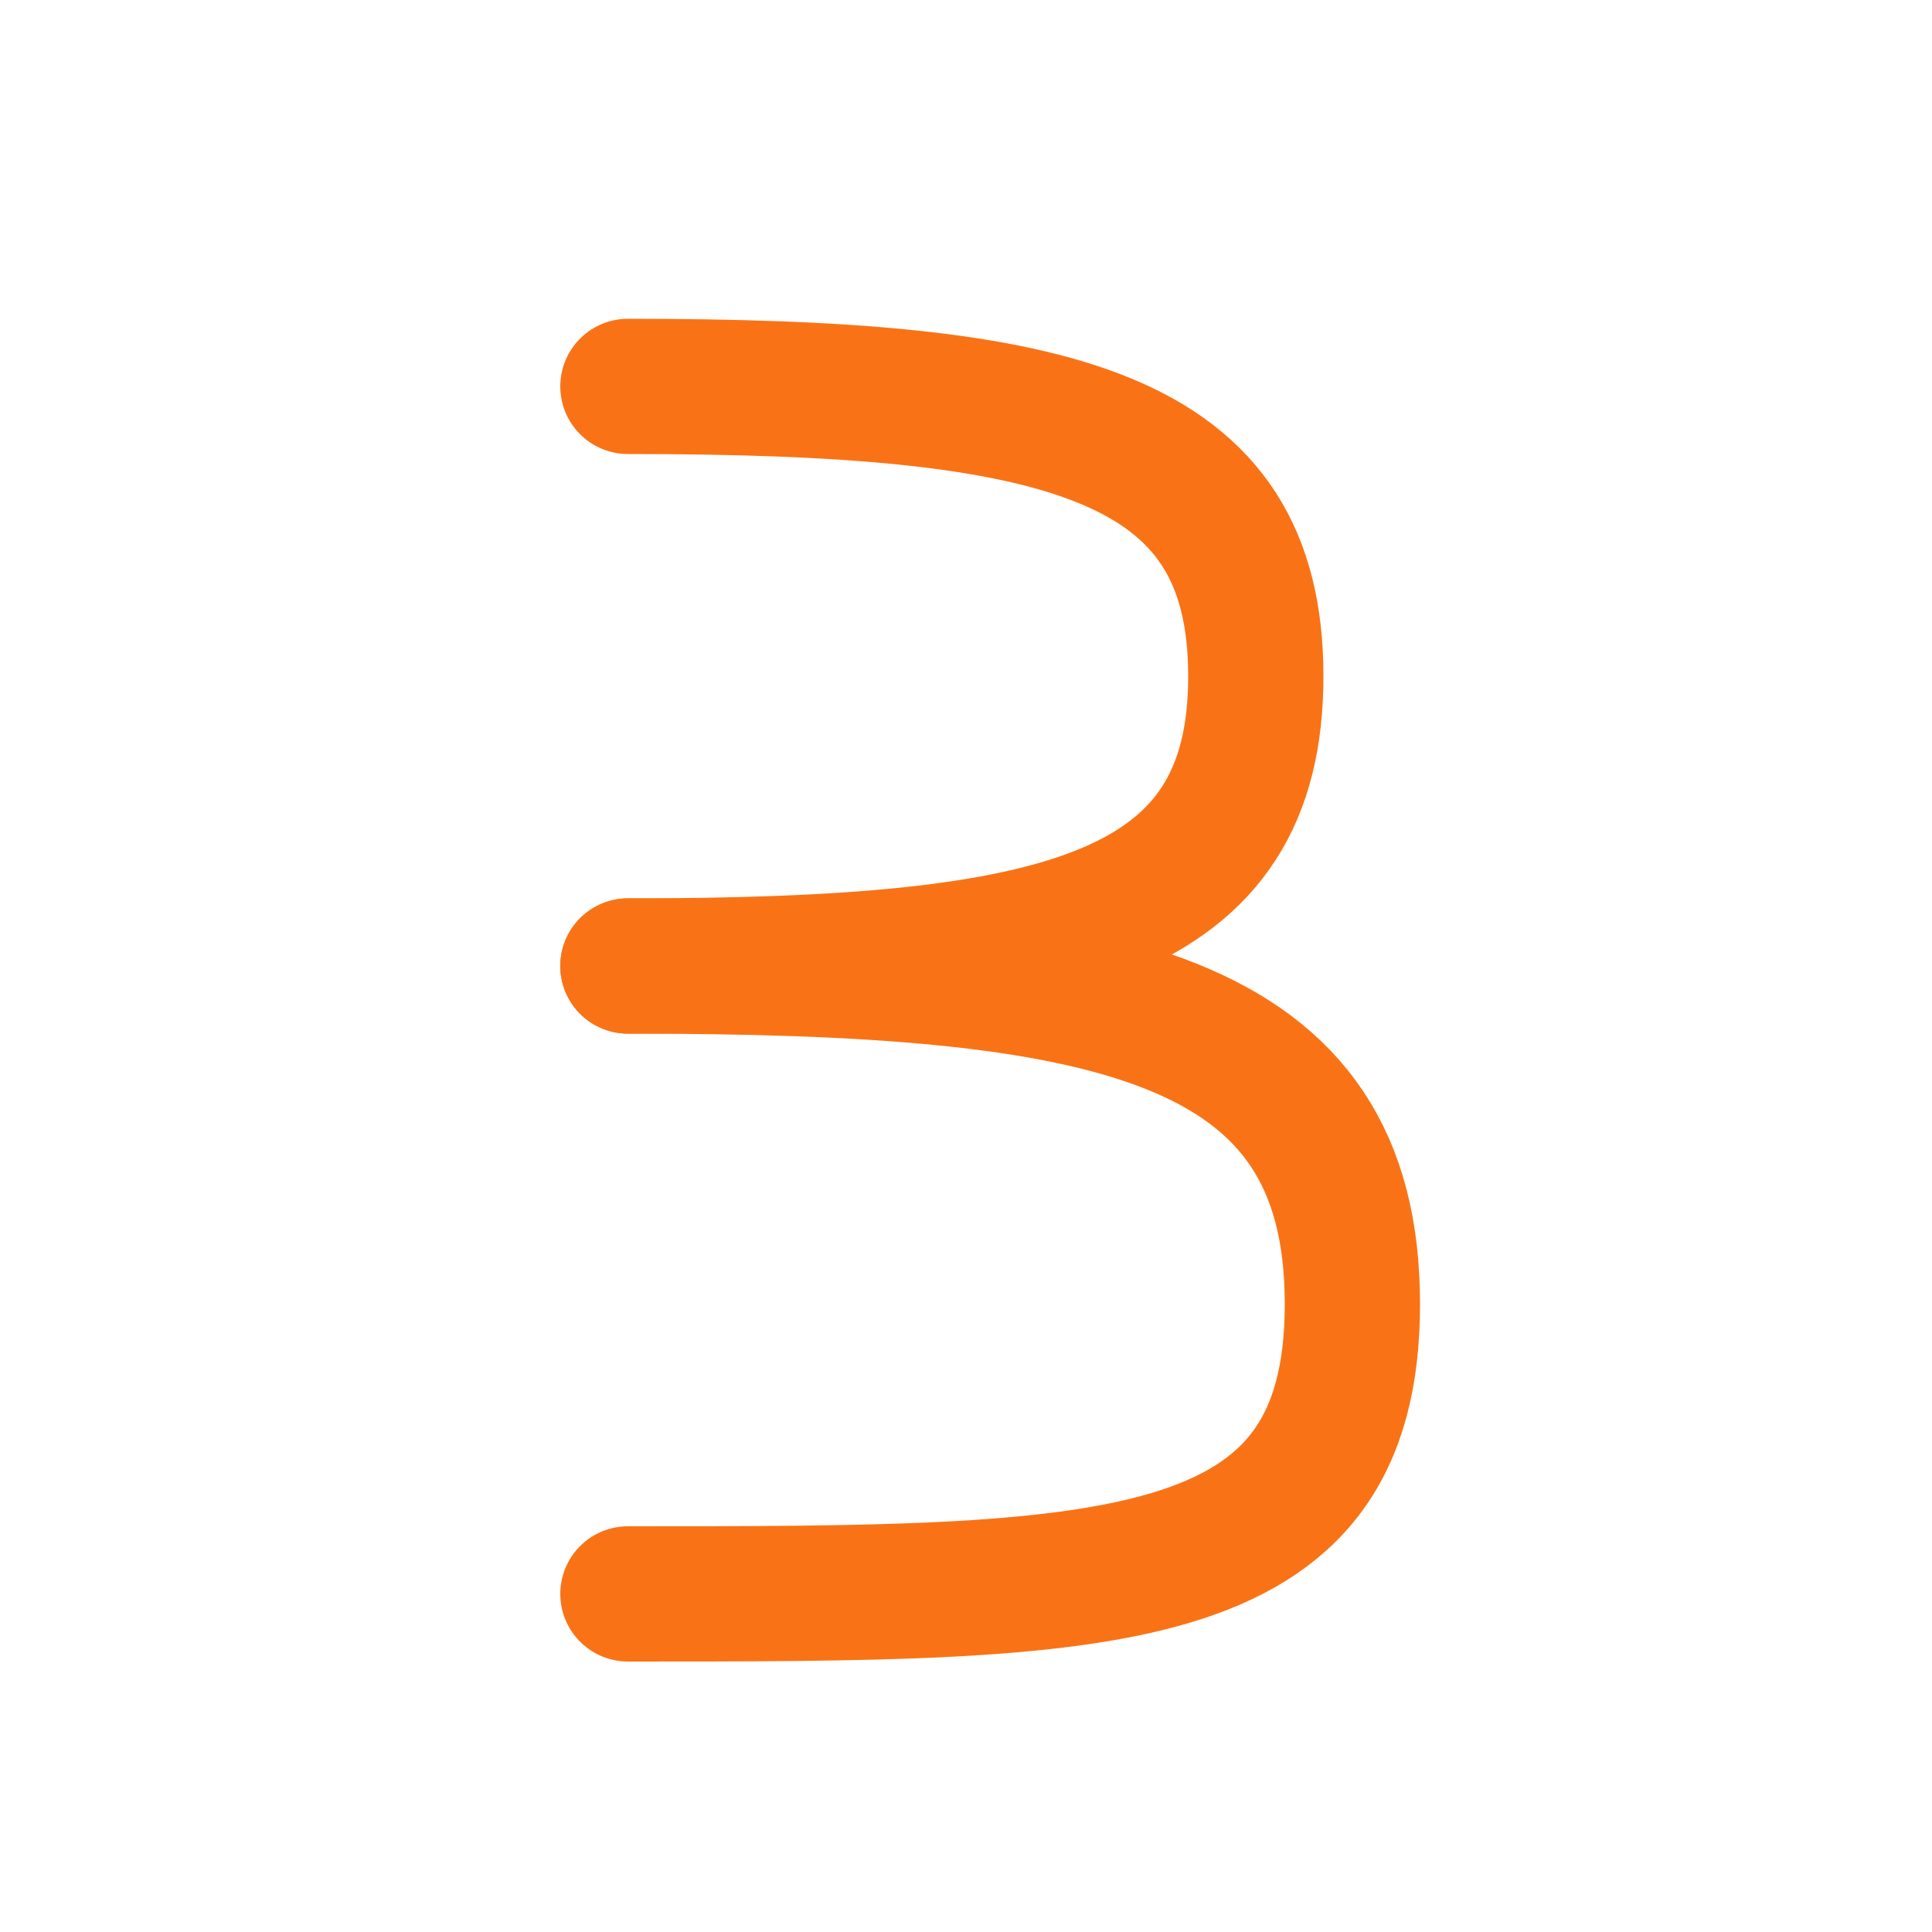
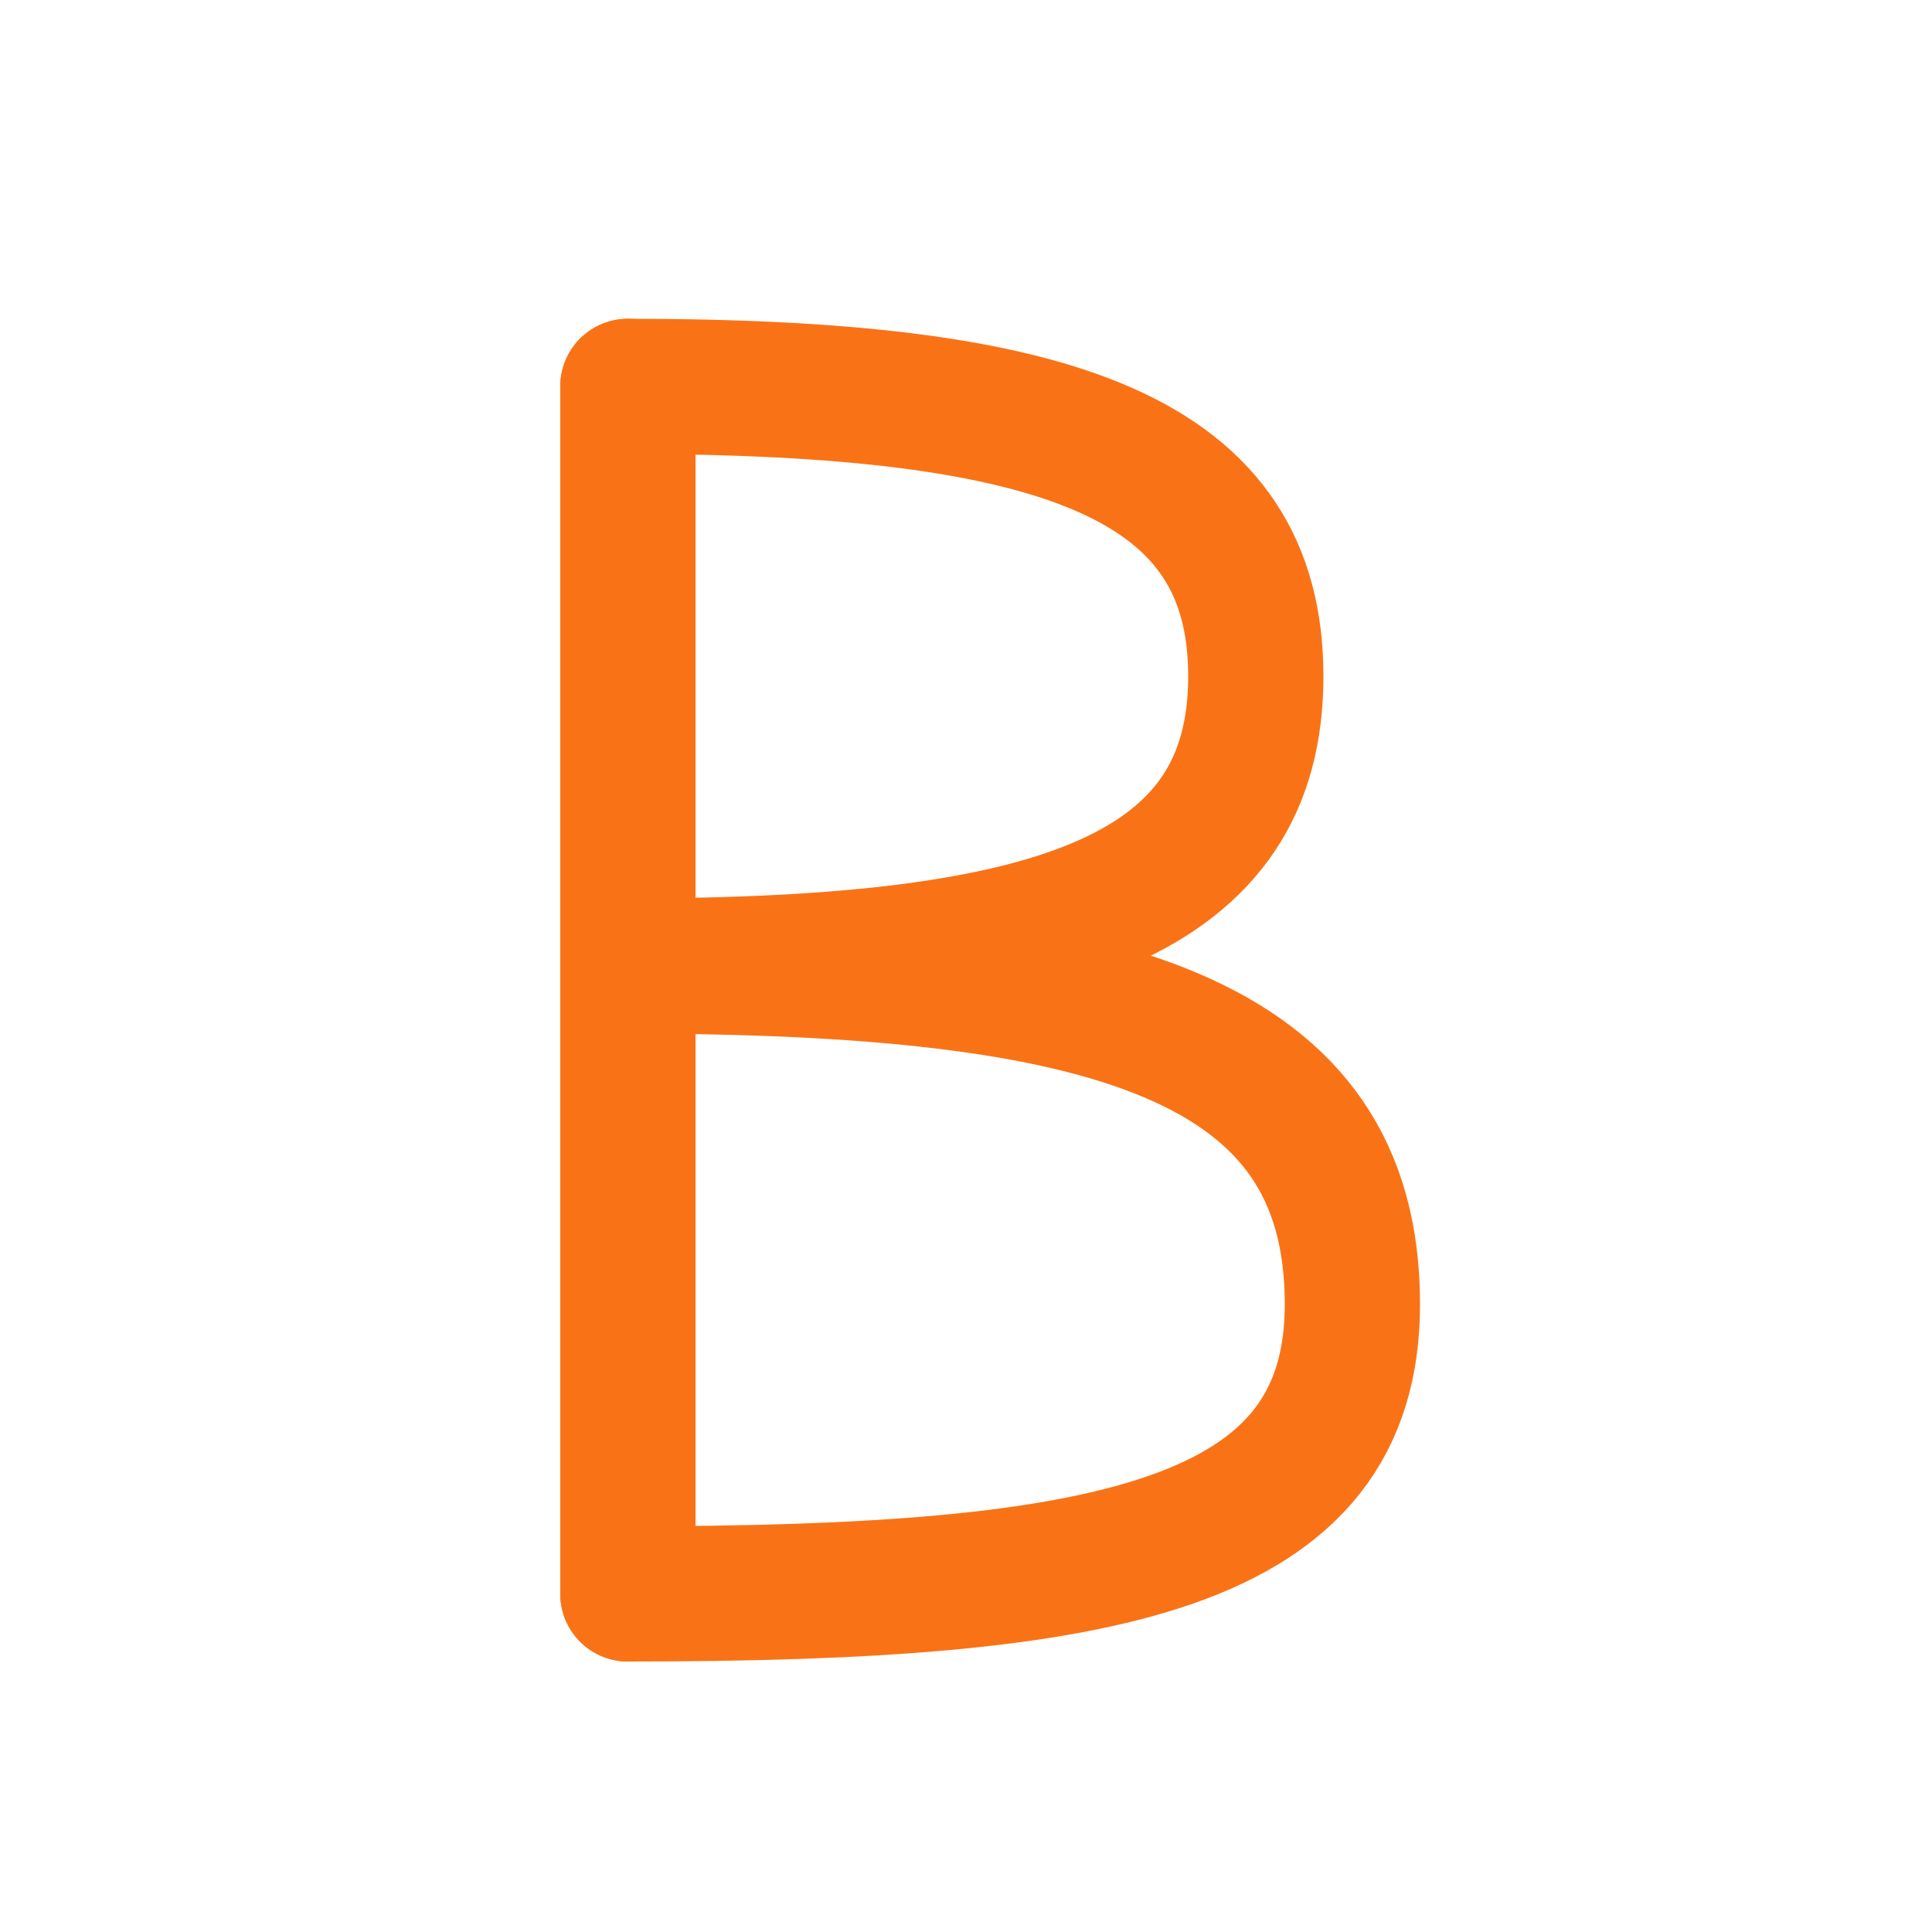
<svg xmlns="http://www.w3.org/2000/svg" viewBox="0 0 40 40">
-   <path d="M13 8 C22 8, 26 9, 26 14 C26 19, 22 20, 13 20" stroke="#F97316" stroke-width="2.8" fill="none" stroke-linecap="round" stroke-linejoin="round" />
-   <path d="M13 20 C23 20, 28 21, 28 27 C28 33, 23 33, 13 33" stroke="#F97316" stroke-width="2.8" fill="none" stroke-linecap="round" stroke-linejoin="round" />
+   <line x1="13" y1="8" x2="13" y2="33" stroke="#F97316" stroke-width="2.8" stroke-linecap="round" />
+   <path d="M13 8 C22 8, 26 9.5, 26 14 C26 18.5, 22 20, 13 20" stroke="#F97316" stroke-width="2.8" fill="none" stroke-linecap="round" stroke-linejoin="round" />
+   <path d="M13 20 C23 20, 28 21.5, 28 27 C28 32, 23 33, 13 33" stroke="#F97316" stroke-width="2.8" fill="none" stroke-linecap="round" stroke-linejoin="round" />
</svg>
